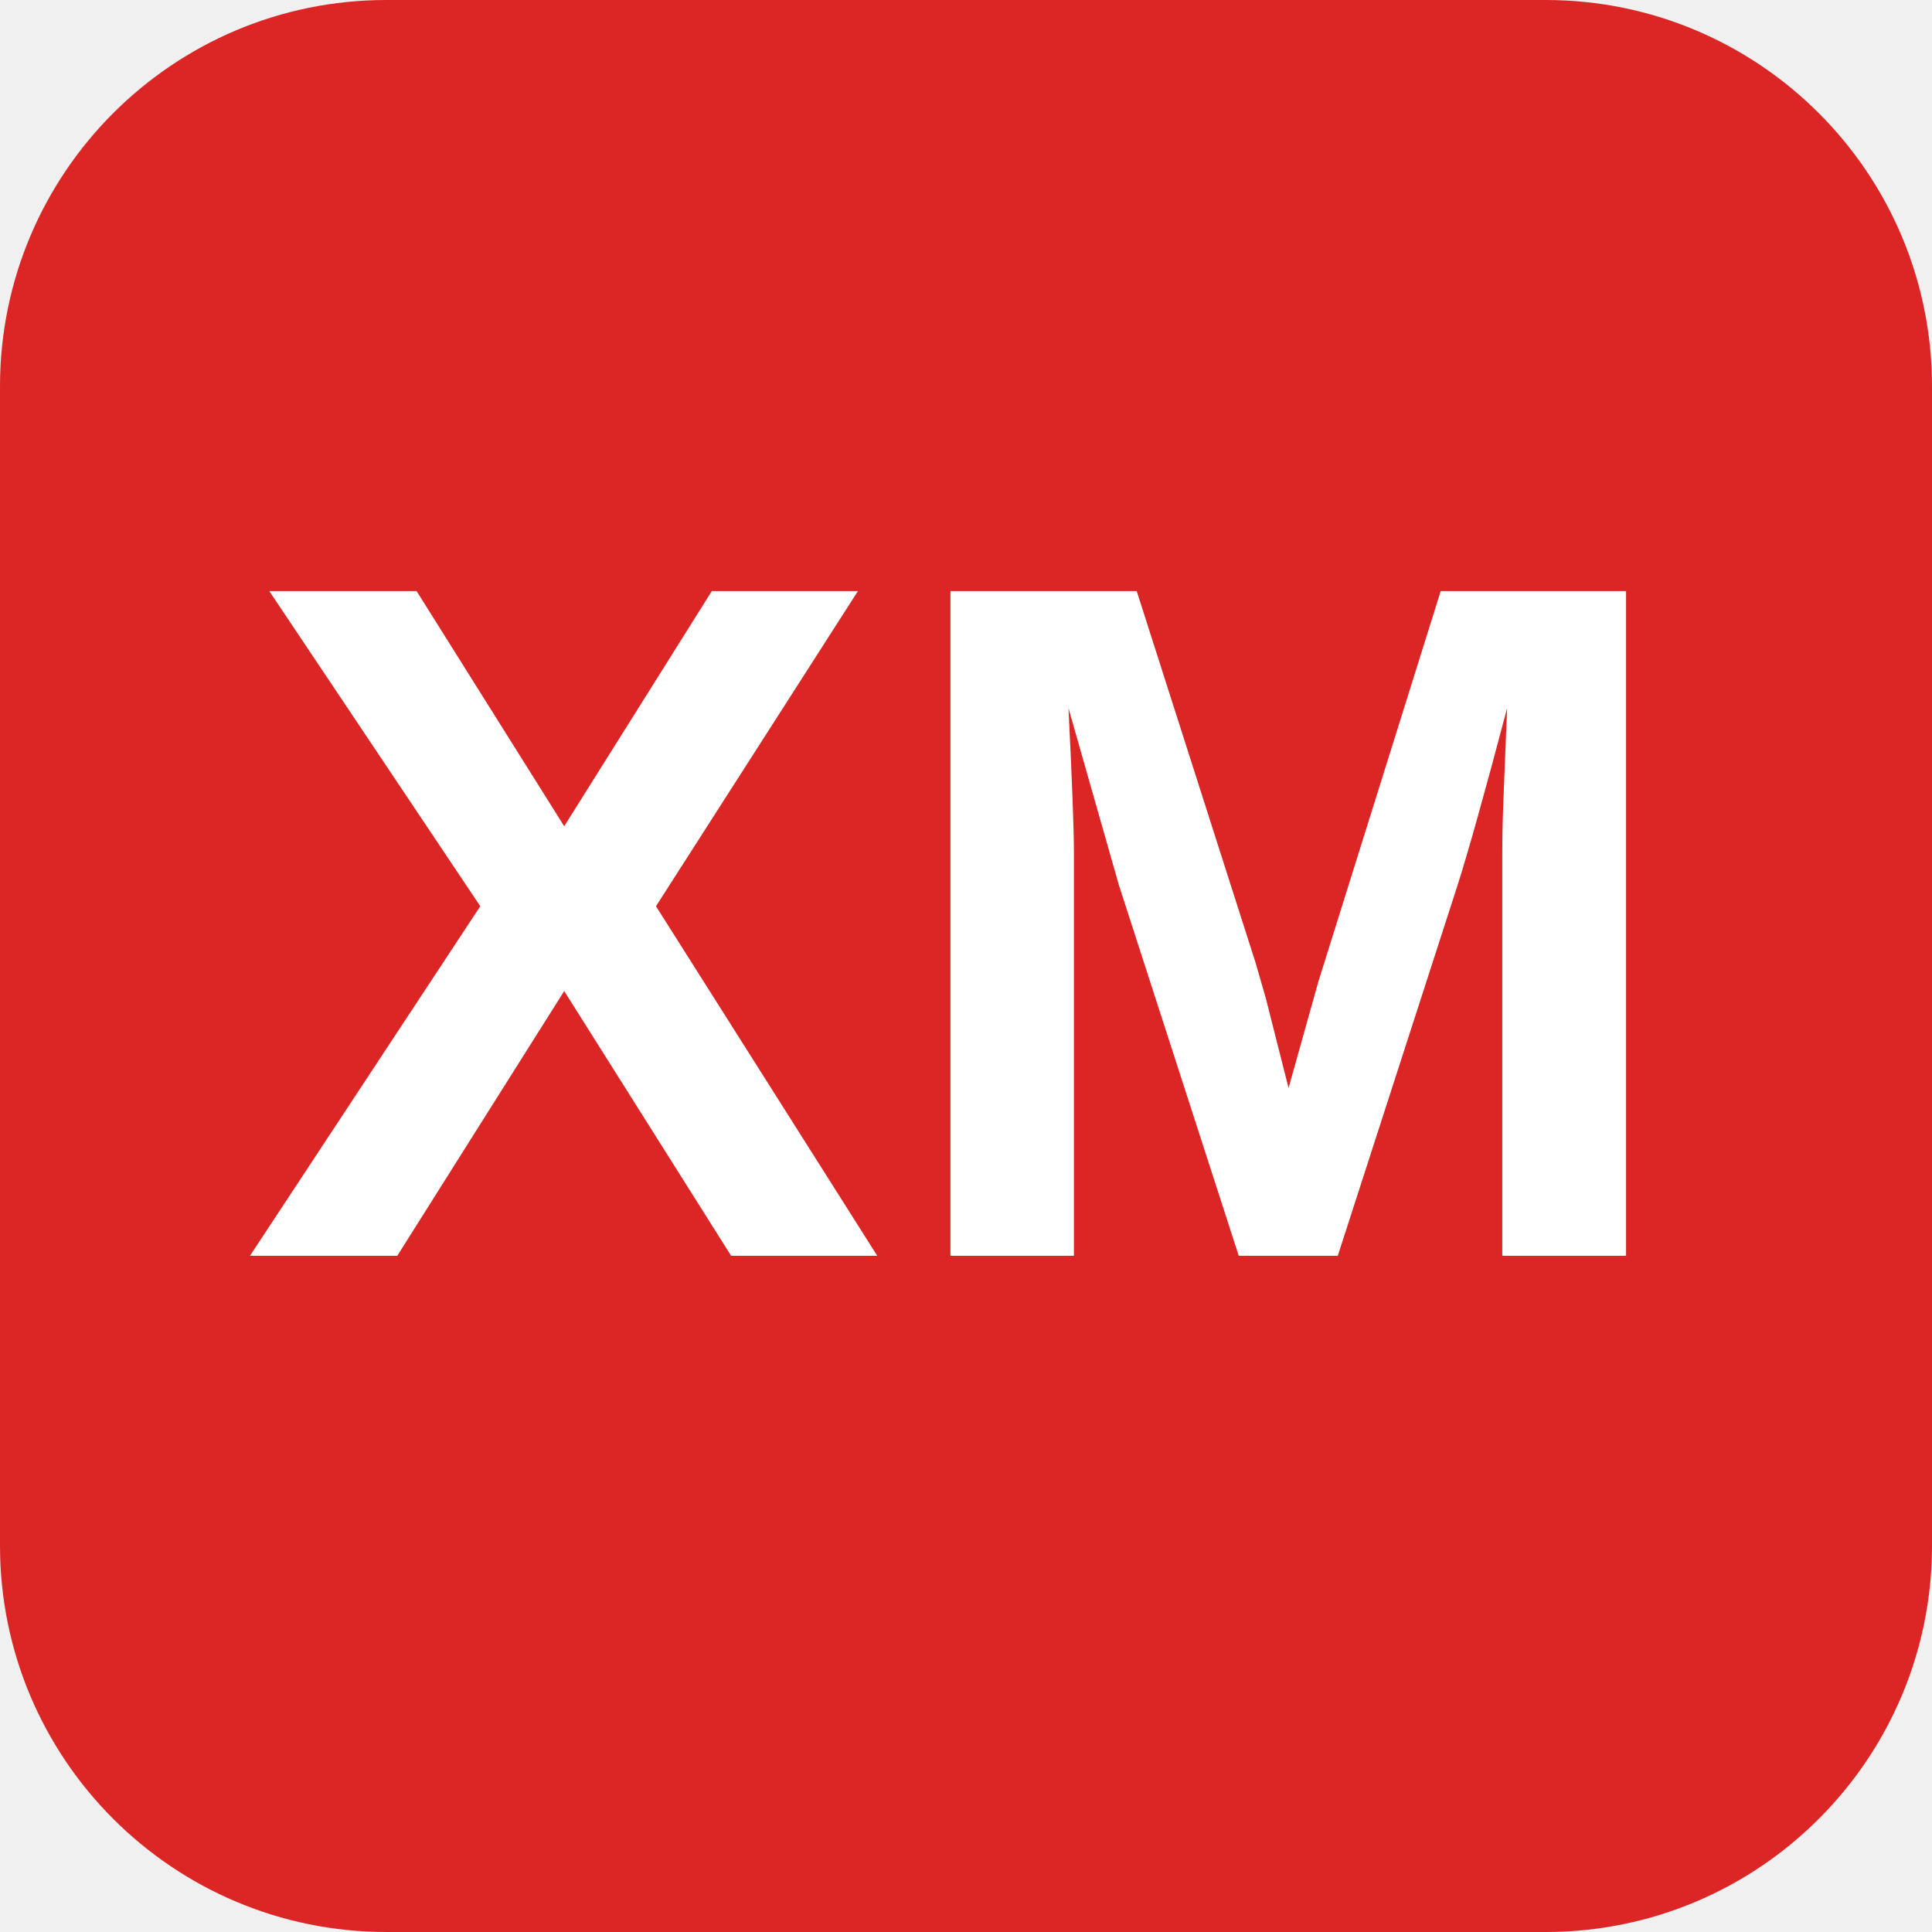
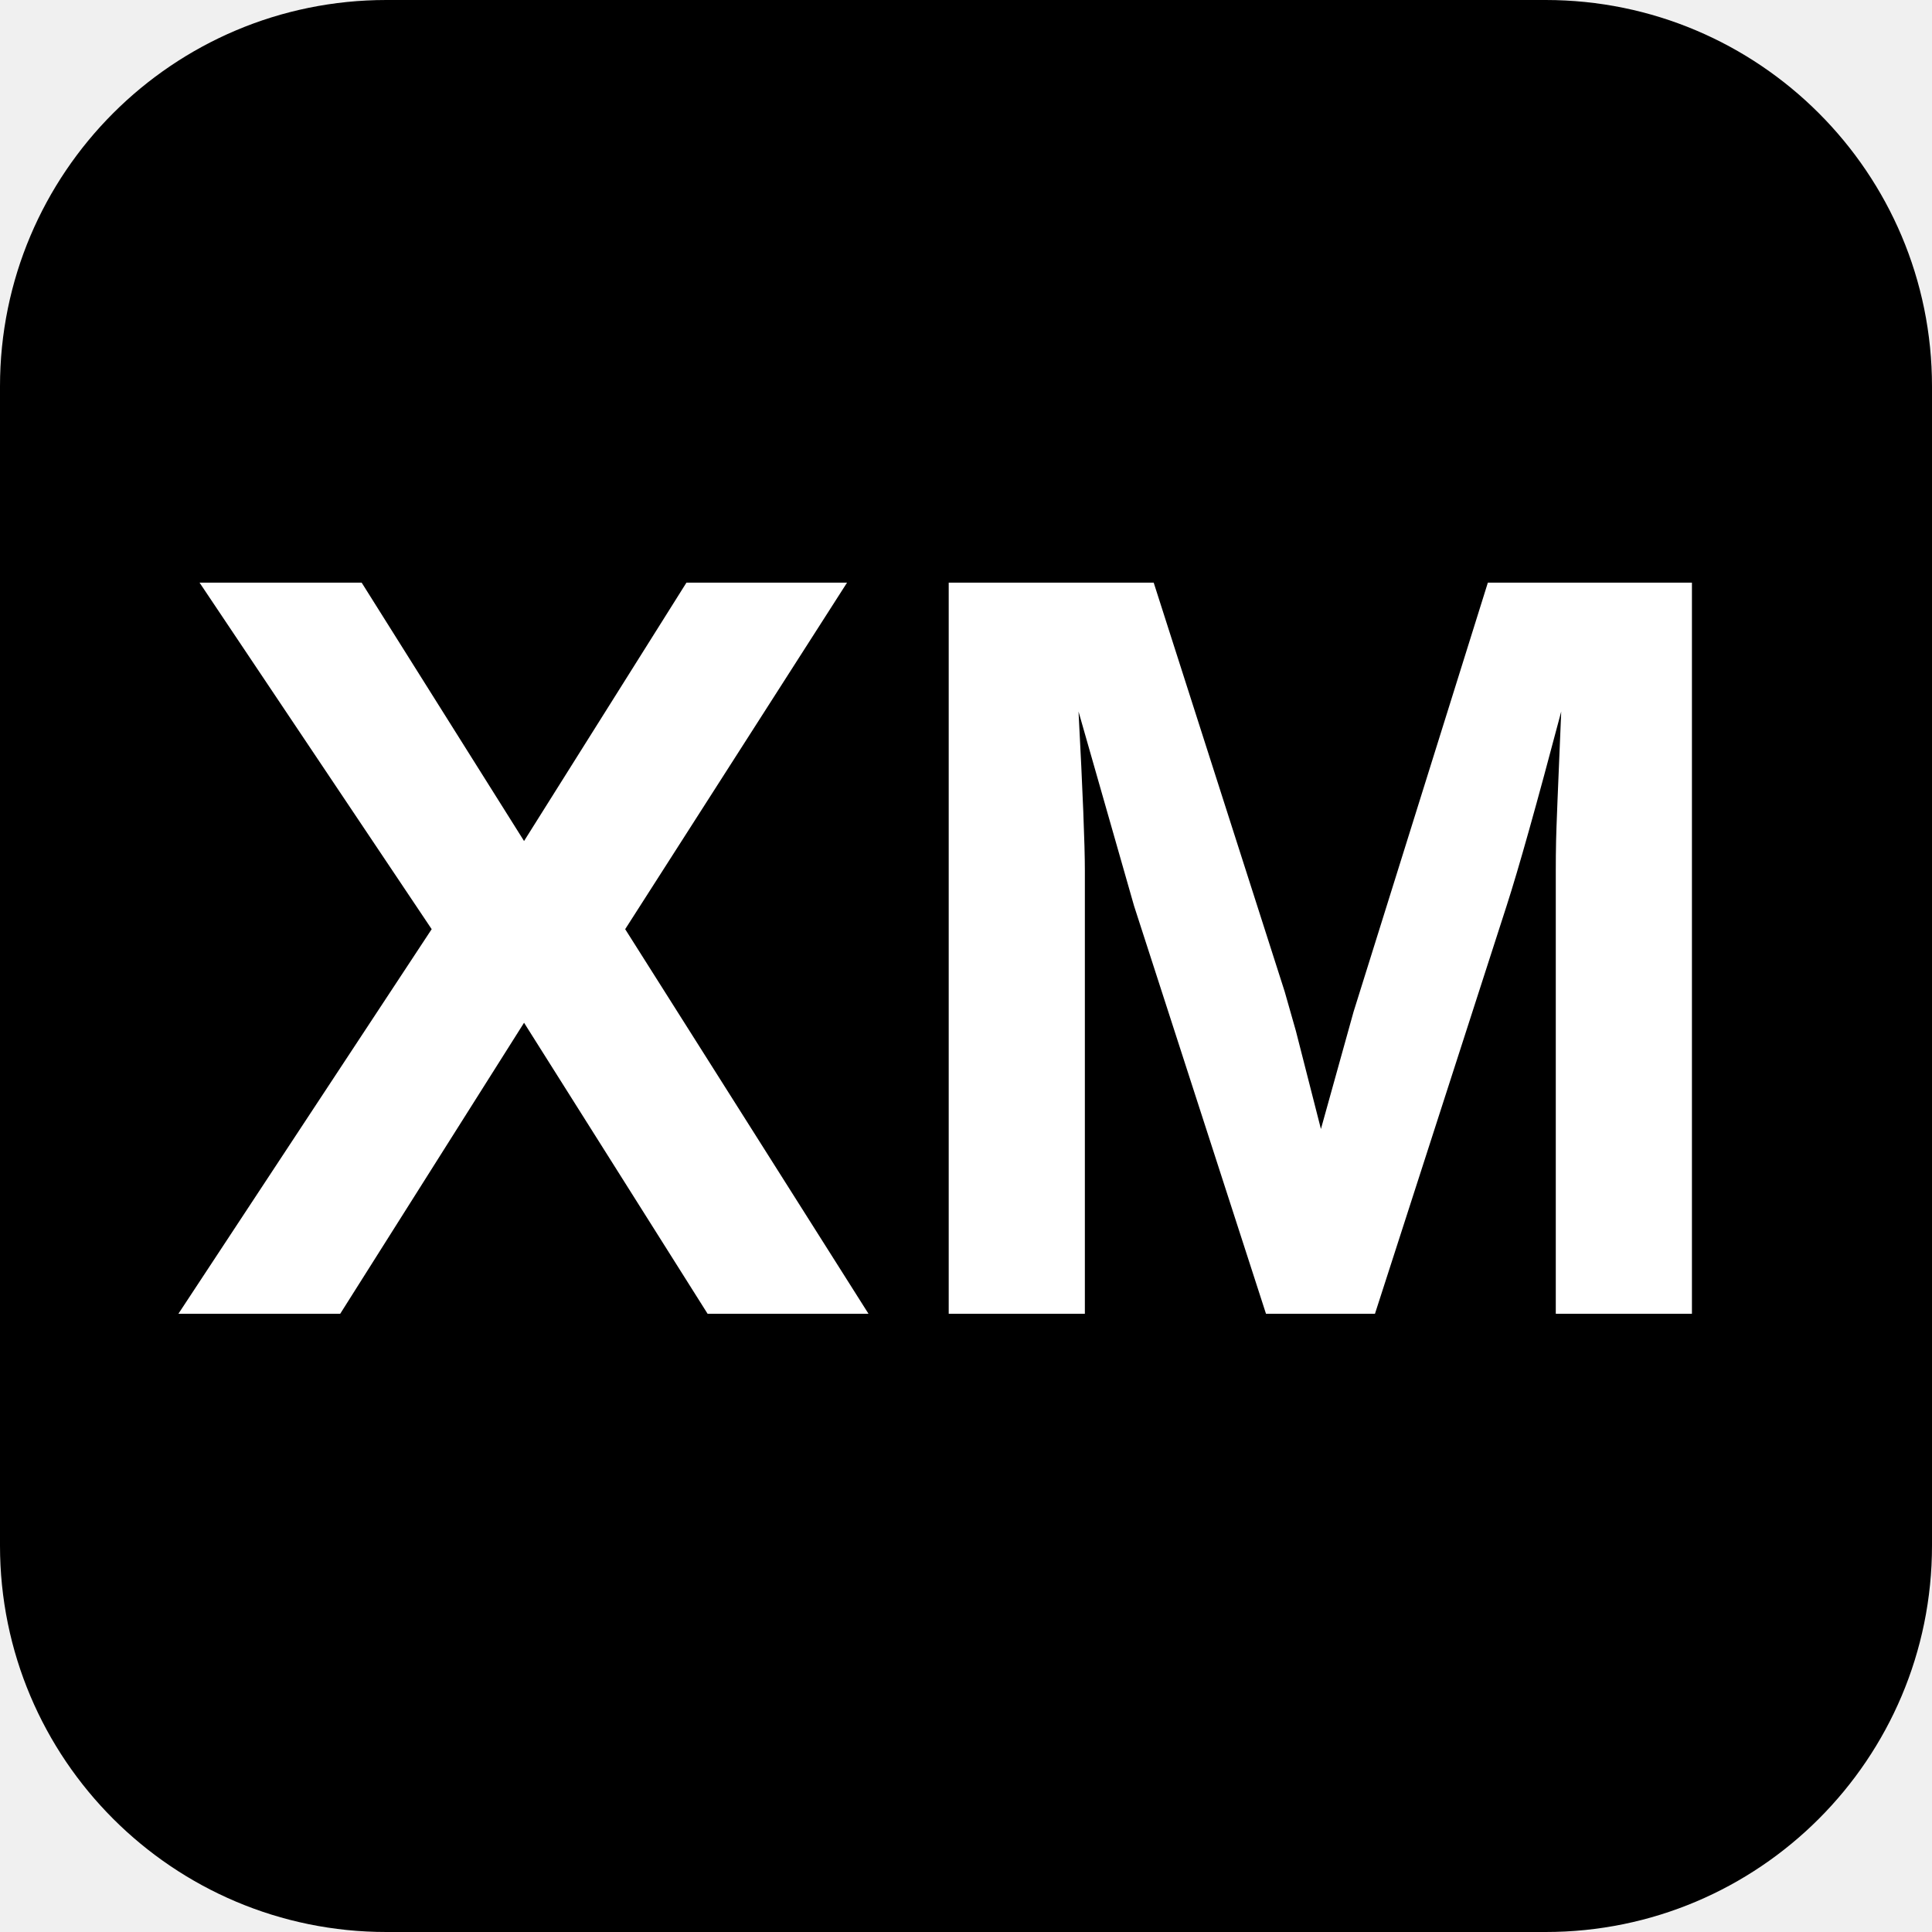
<svg xmlns="http://www.w3.org/2000/svg" viewBox="0 0 100 100">
-   <rect width="100" height="100" rx="20" fill="#dc2626" />
-   <text x="50" y="65" font-family="Arial,sans-serif" font-weight="bold" font-size="50" fill="white" text-anchor="middle">XM</text>
+   <rect width="100" height="100" rx="20" fill="#000000" />
+   <text x="50" y="68" font-family="Arial,sans-serif" font-weight="bold" font-size="55" fill="white" text-anchor="middle">XM</text>
</svg>
